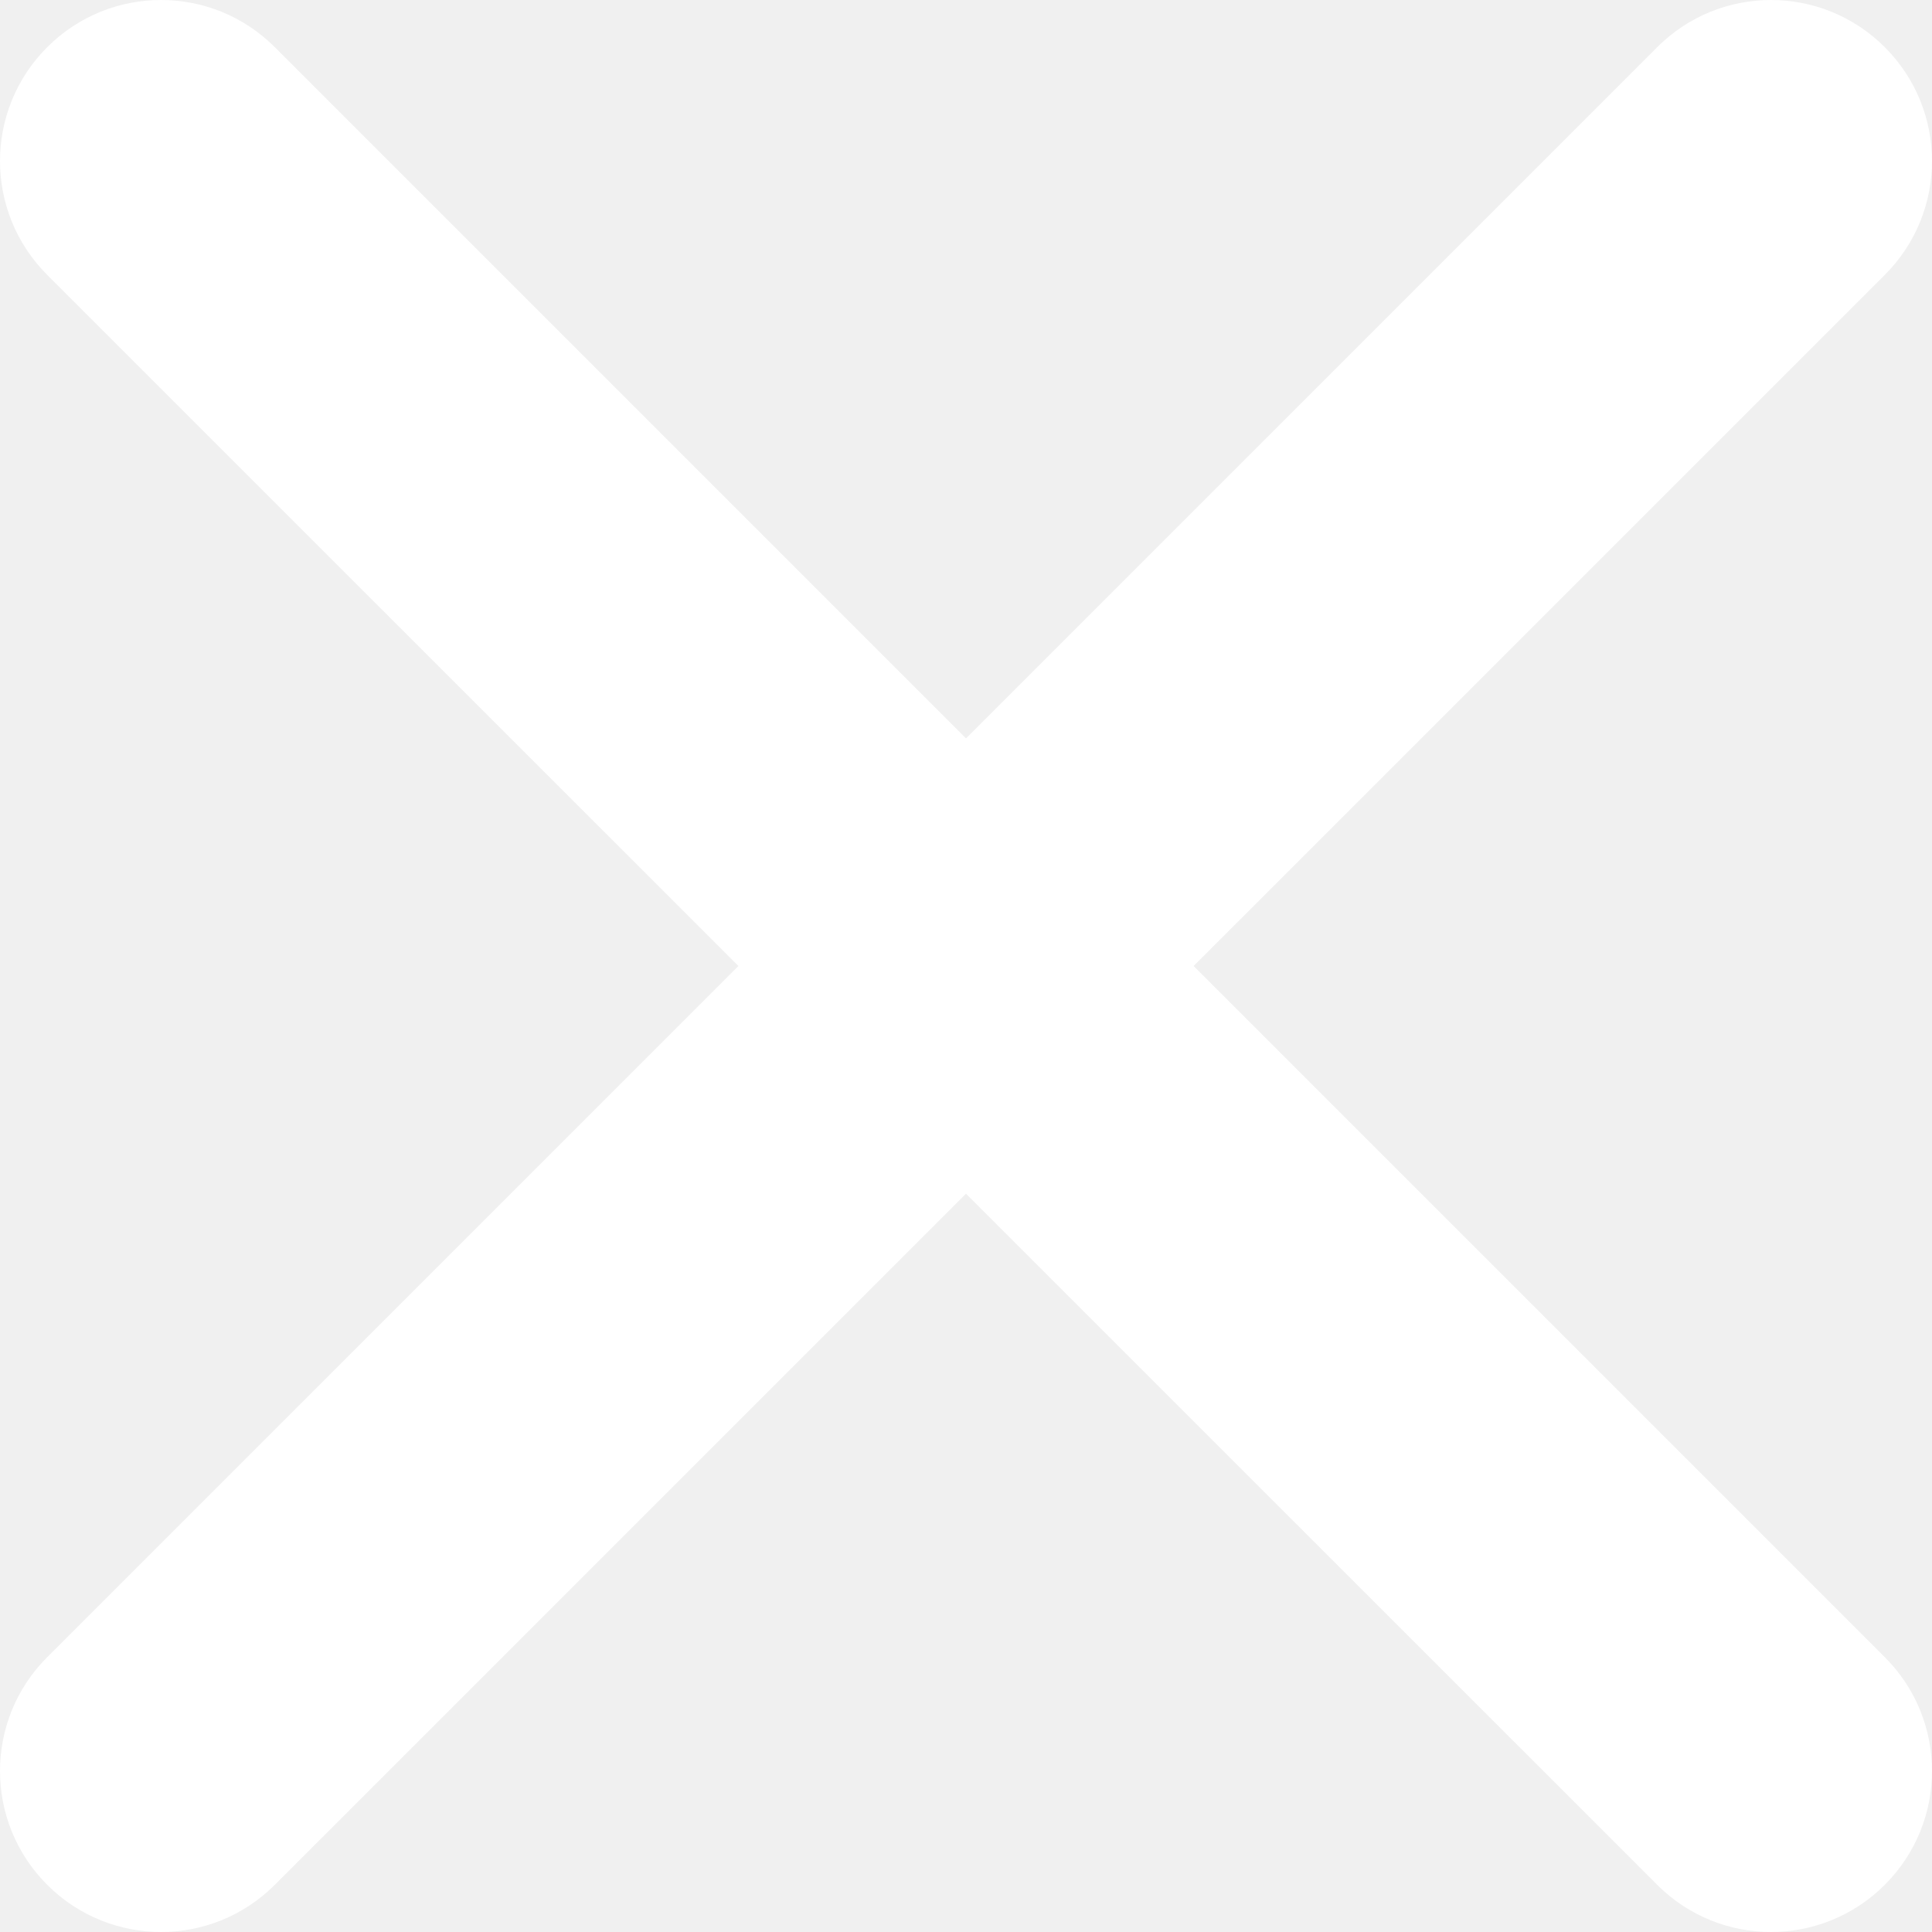
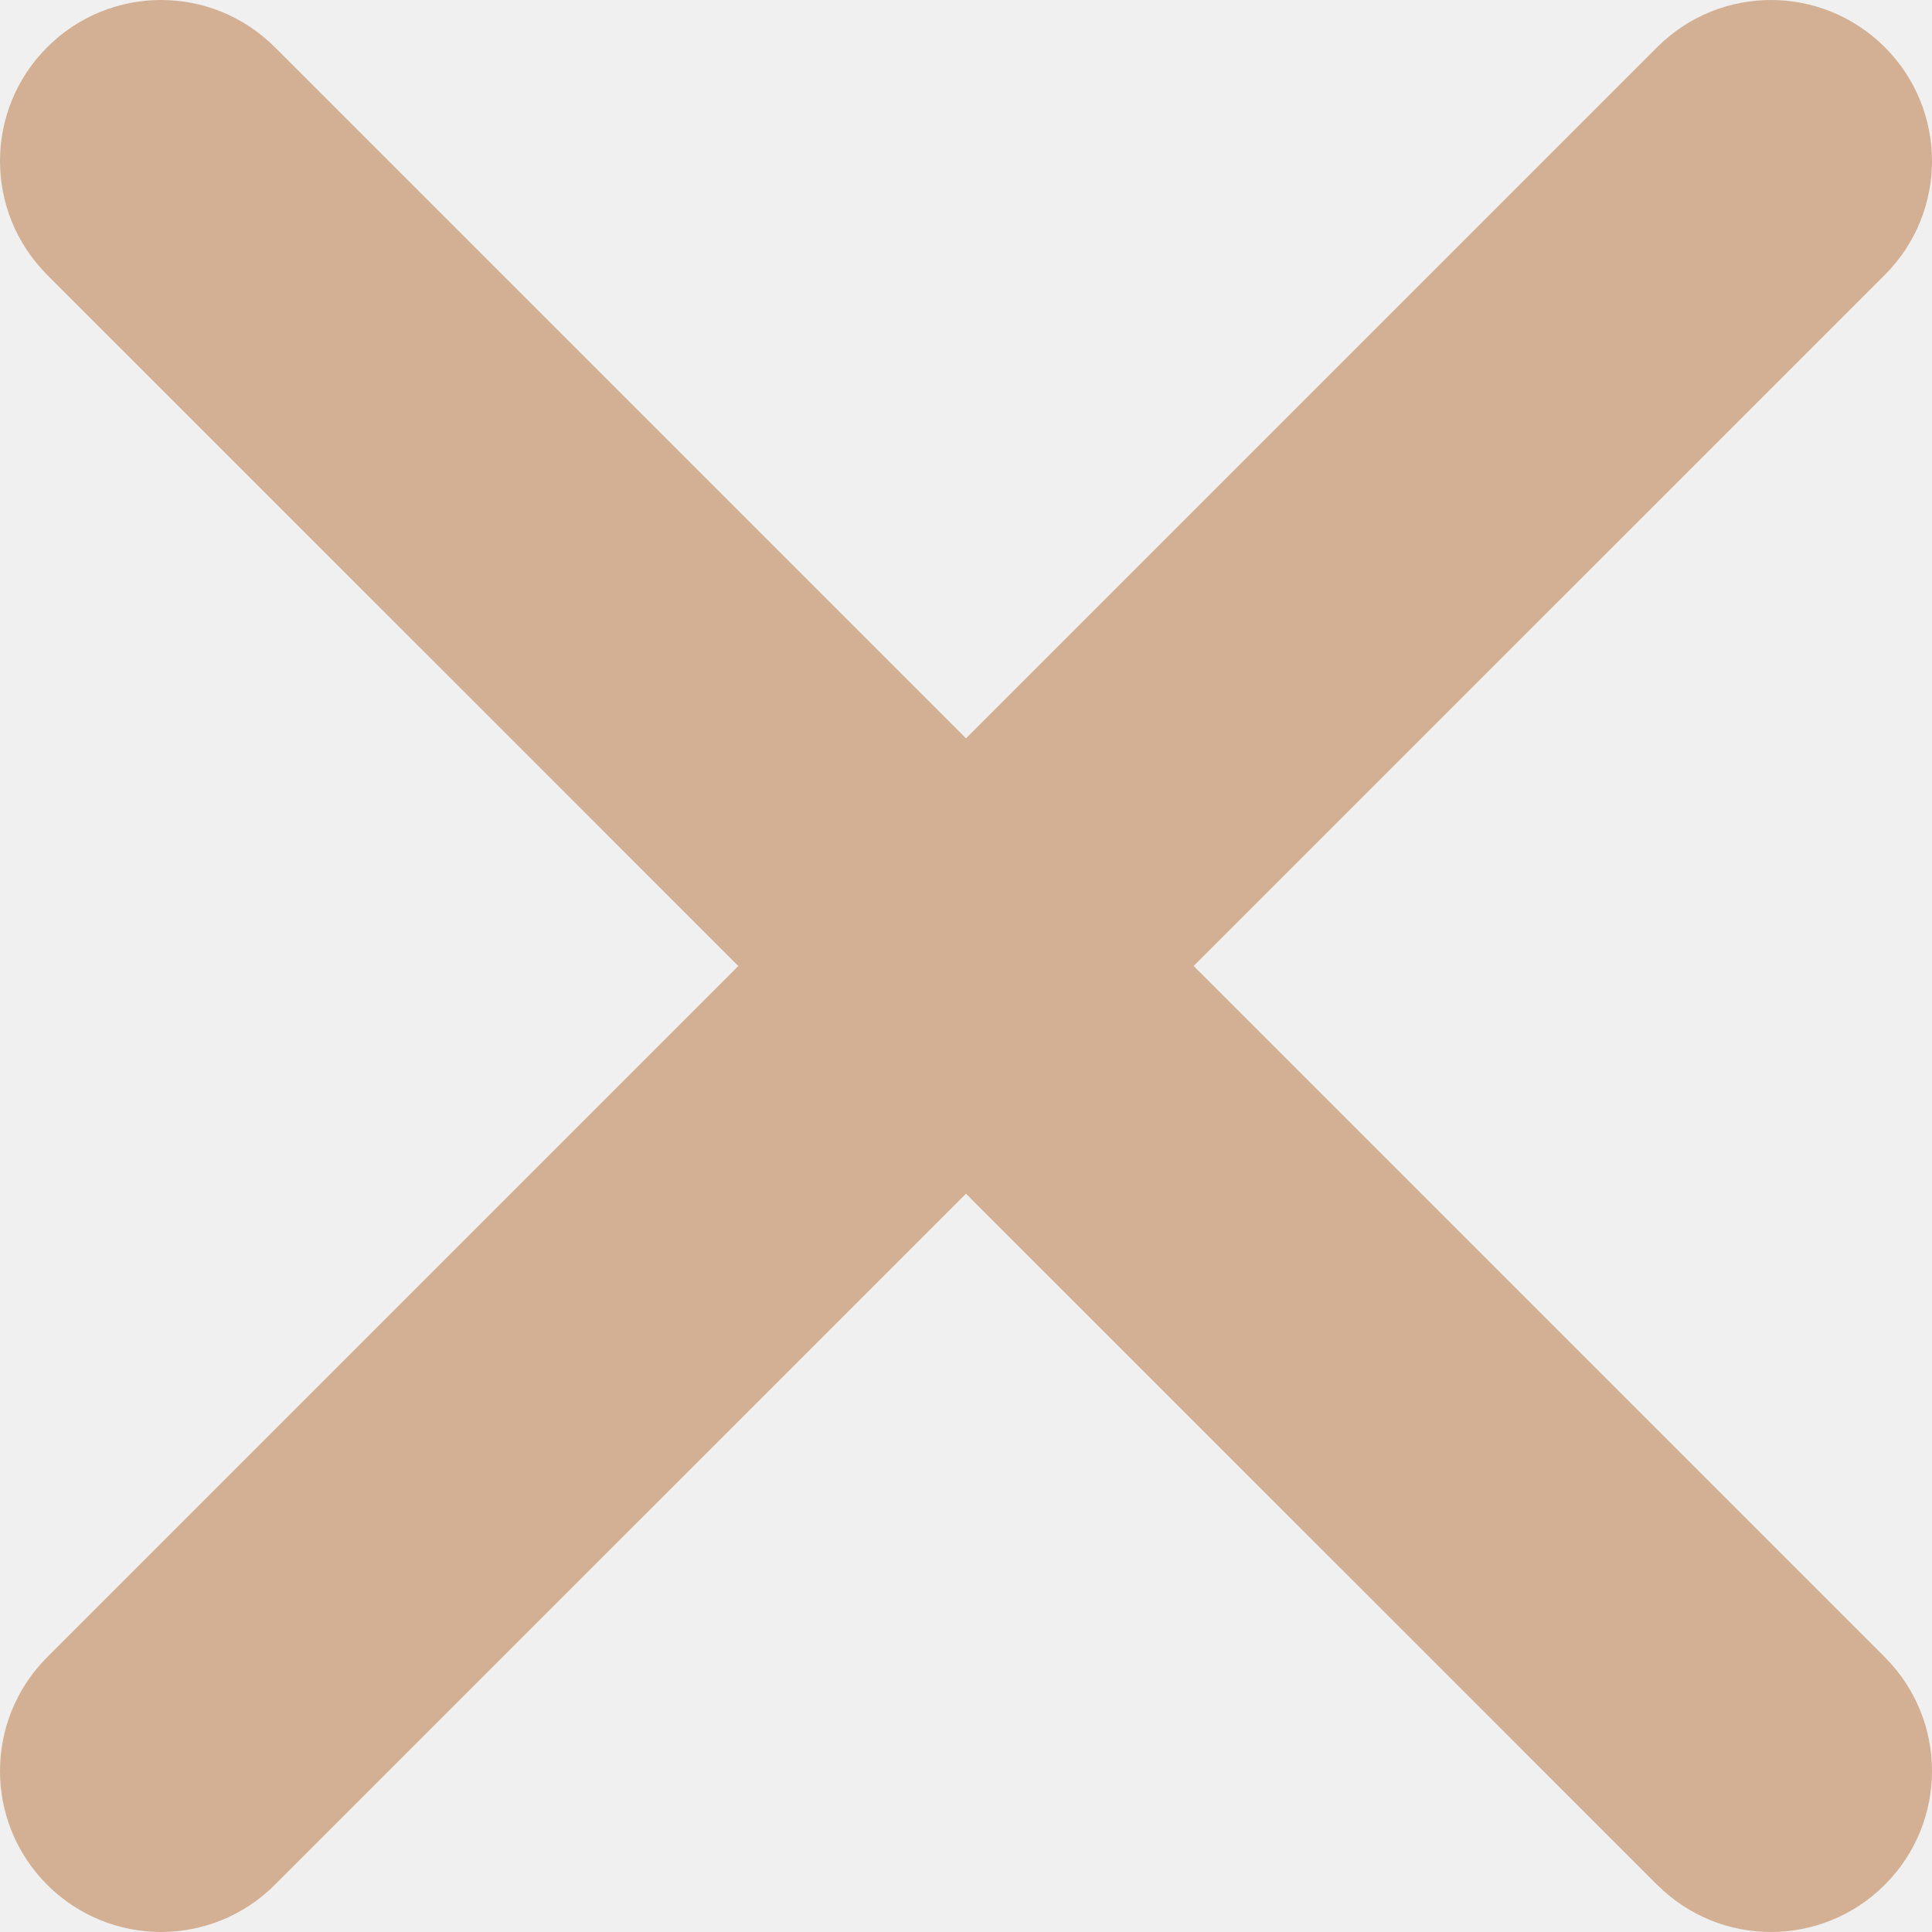
<svg xmlns="http://www.w3.org/2000/svg" xmlns:xlink="http://www.w3.org/1999/xlink" width="28px" height="28px" viewBox="0 0 28 28" version="1.1">
  <defs>
    <path d="M17.299,14 L27.316,3.984 C28.228,3.071 28.228,1.597 27.316,0.684 C26.403,-0.228 24.929,-0.228 24.017,0.684 L14,10.701 L3.983,0.684 C3.071,-0.228 1.597,-0.228 0.684,0.684 C-0.228,1.597 -0.228,3.071 0.684,3.984 L10.701,14 L0.684,24.017 C-0.228,24.929 -0.228,26.404 0.684,27.316 C1.139,27.771 1.737,28 2.334,28 C2.931,28 3.528,27.771 3.983,27.316 L14,17.3 L24.017,27.316 C24.472,27.771 25.069,28 25.666,28 C26.263,28 26.861,27.771 27.316,27.316 C28.228,26.404 28.228,24.929 27.316,24.017 L17.299,14 Z" id="path-1" />
  </defs>
  <g id="ICON_CLOSE_ACTIVE" stroke="none" stroke-width="1" fill="none" fill-rule="evenodd">
    <mask id="mask-2" fill="white">
      <use xlink:href="#path-1" />
    </mask>
-     <use id="🎨-Icon-Сolor" fill="#FFFFFF" fill-rule="nonzero" xlink:href="#path-1" />
+     <use id="🎨-Icon-Сolor" fill="#d3b094" fill-rule="nonzero" xlink:href="#path-1" />
  </g>
</svg>
